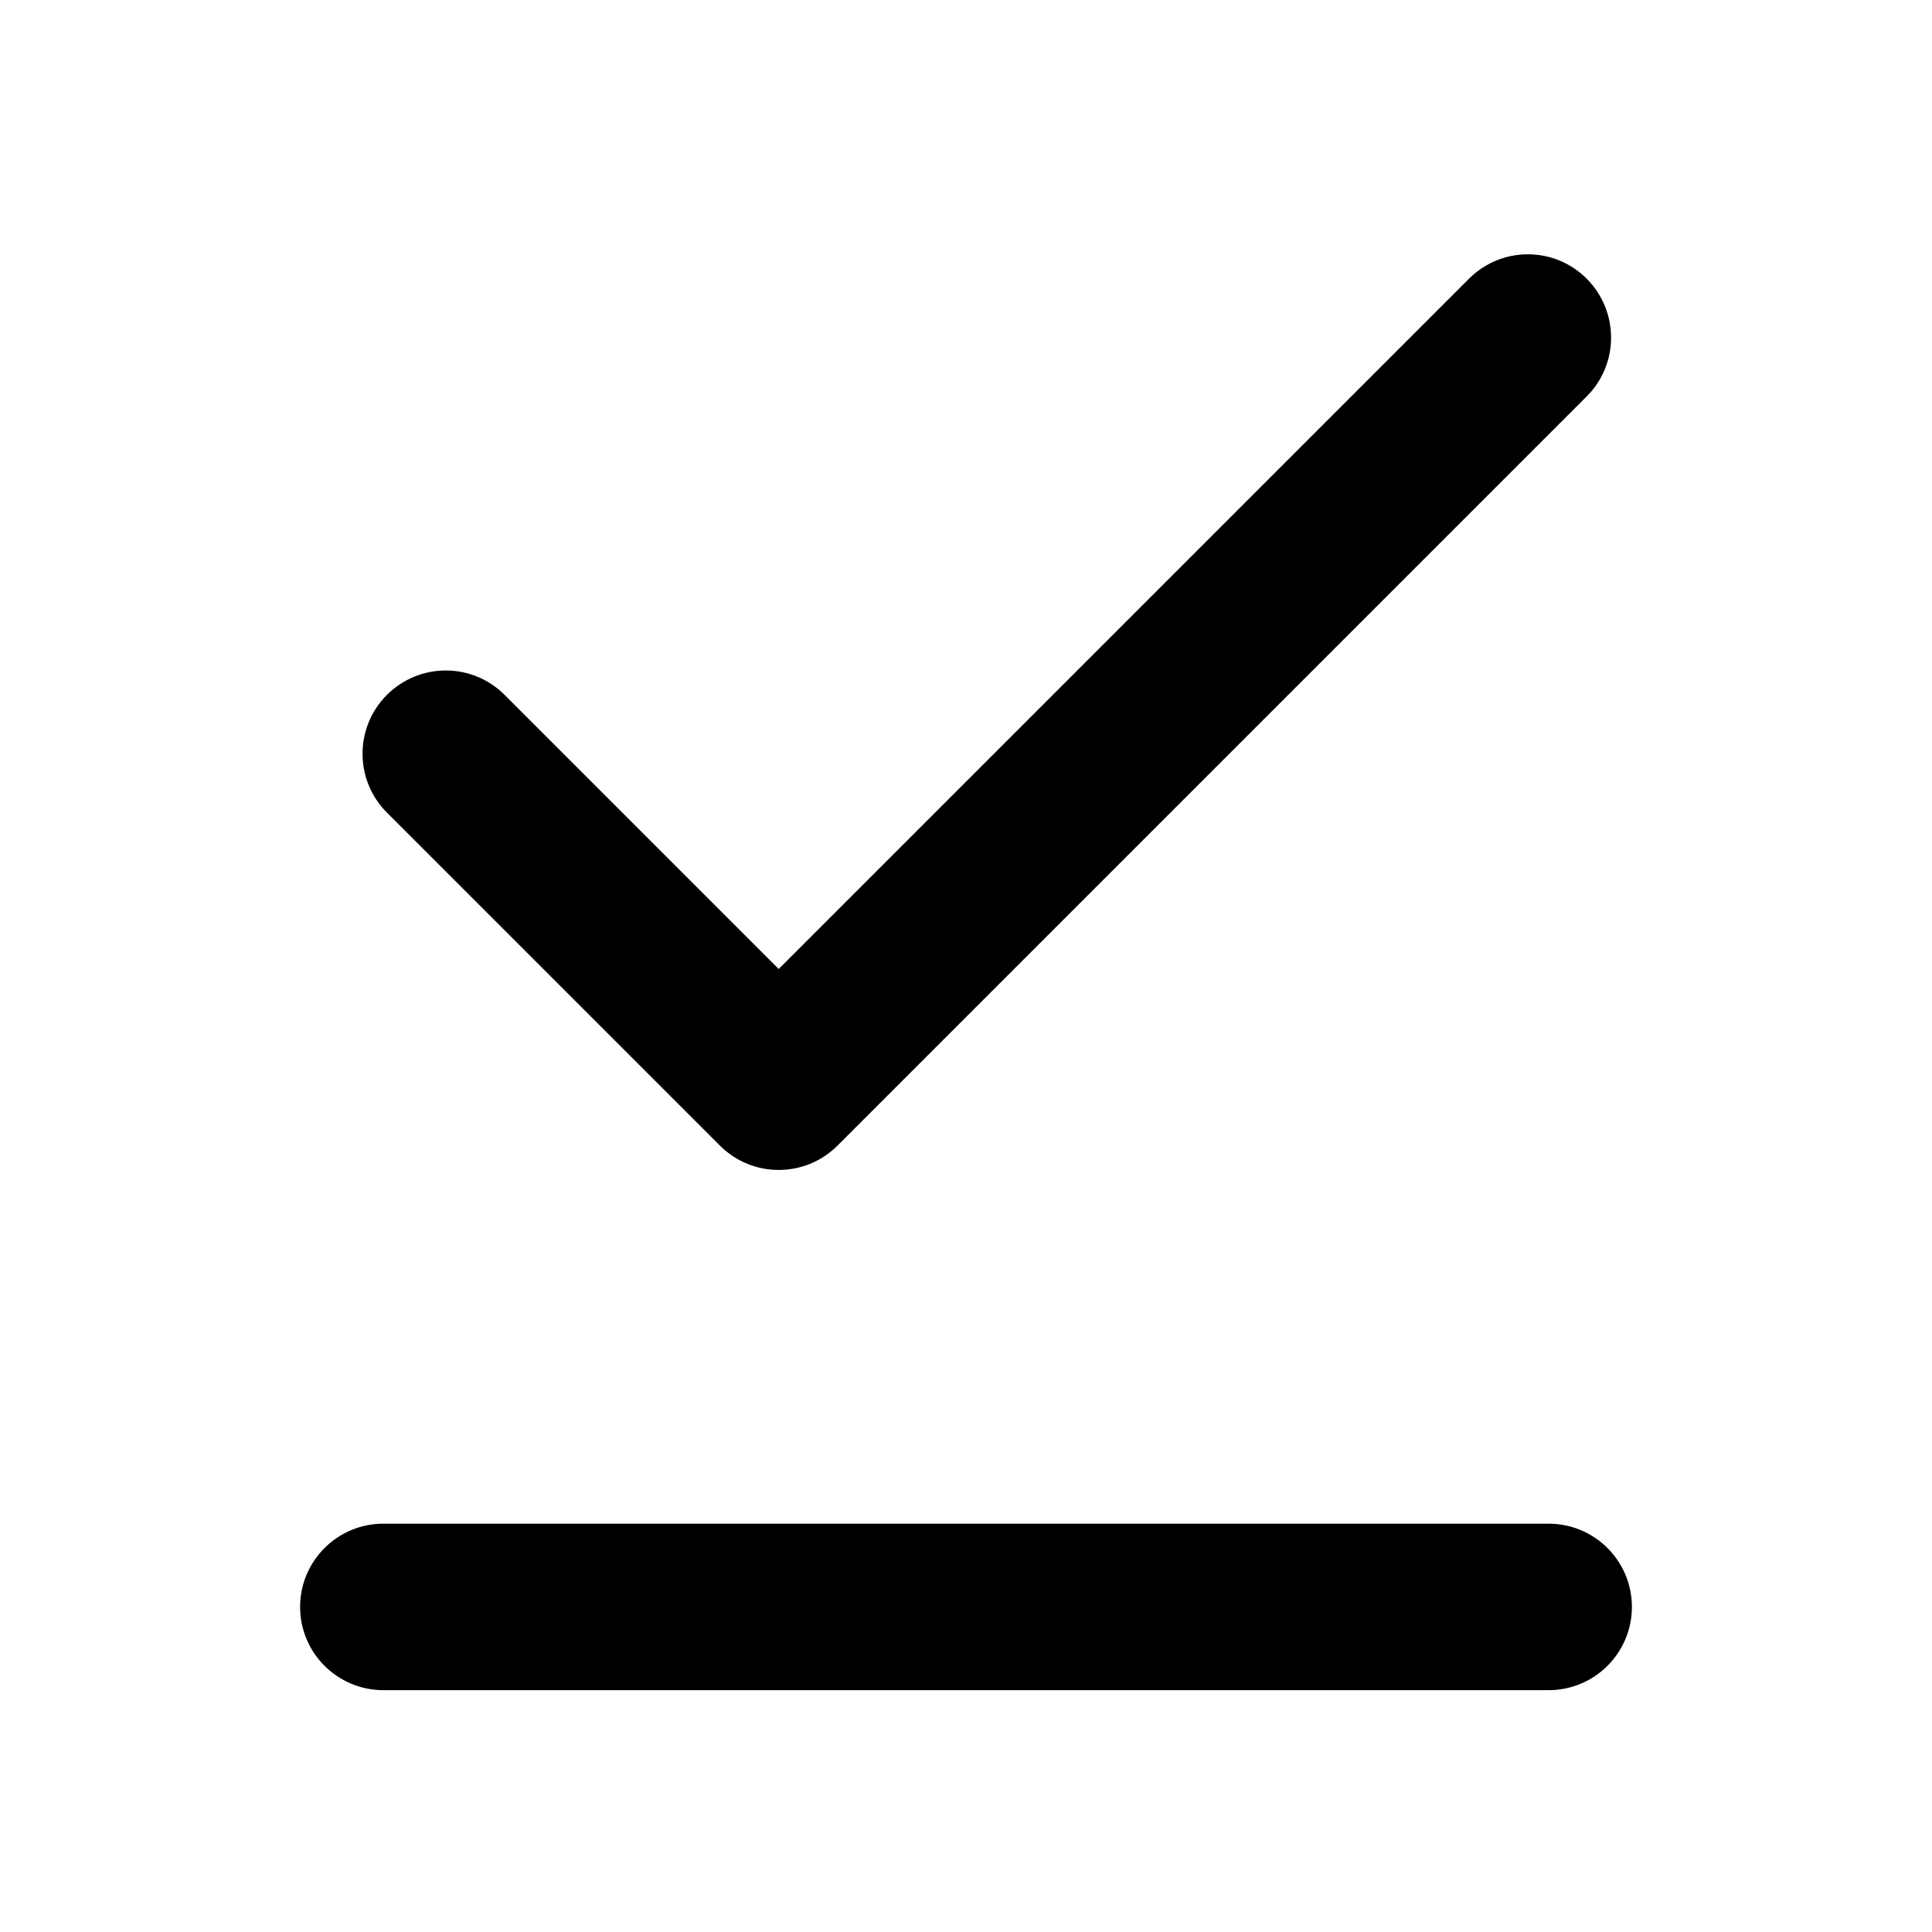
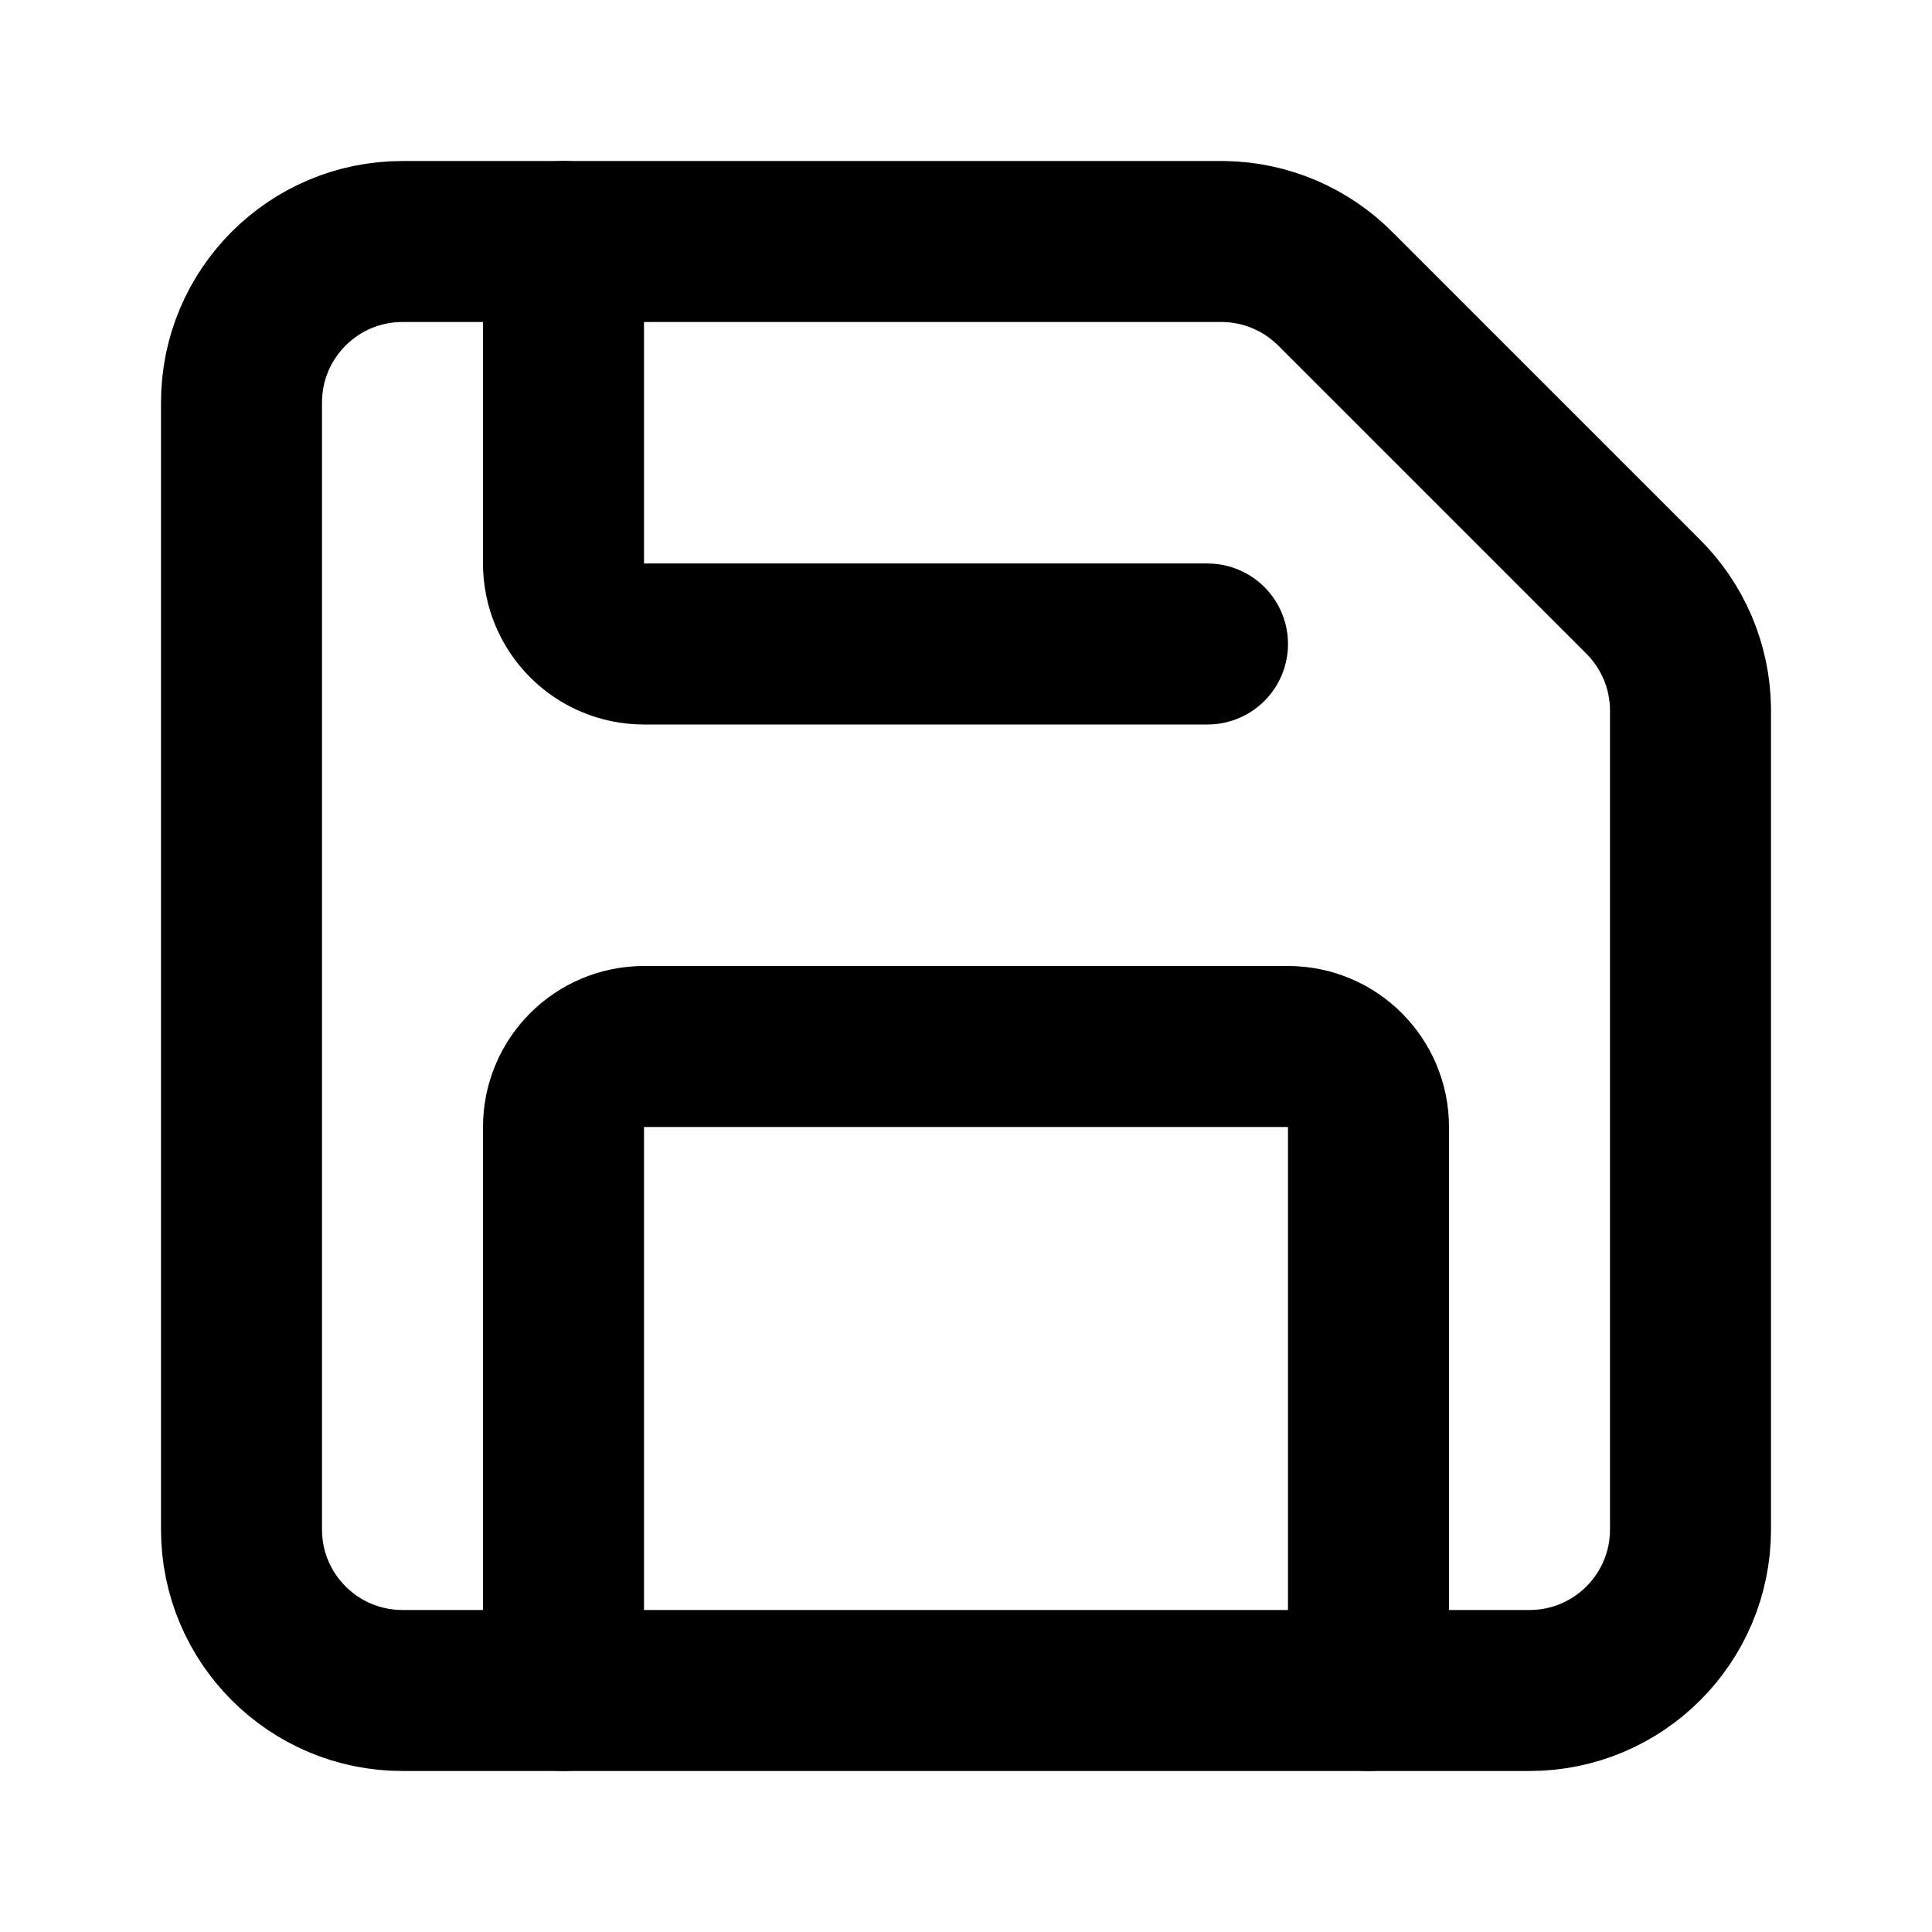
- <svg xmlns="http://www.w3.org/2000/svg" id="save-solid" width="24" height="24" viewBox="0 0 24 24" fill="currentColor" aria-hidden="true">
-   <g transform="translate(12 12) scale(1.034) translate(-12 -13.3)">
-     <g>
-       <path fill="currentColor" d="M19 20c0.552 0 1 0.448 1 1 0 0.552 -0.448 1 -1 1H5c-0.552 0 -1 -0.448 -1 -1 0 -0.552 0.448 -1 1 -1zm-0.957 -14.957c0.391 -0.391 1.024 -0.391 1.414 0s0.391 1.024 0 1.414l-9 9c-0.391 0.391 -1.024 0.391 -1.414 0l-4 -4c-0.391 -0.391 -0.39 -1.024 0 -1.414 0.391 -0.391 1.024 -0.391 1.414 0L9.75 13.336z" />
-     </g>
-   </g>
+ <svg xmlns="http://www.w3.org/2000/svg" id="save-solid" width="24" height="24" viewBox="0 0 24 24" fill="none" stroke="currentColor" stroke-width="2" stroke-linecap="round" stroke-linejoin="round" class="lucide lucide-save" aria-hidden="true">
+   <path d="M15.2 3a2 2 0 0 1 1.4.6l3.8 3.8a2 2 0 0 1 .6 1.4V19a2 2 0 0 1-2 2H5a2 2 0 0 1-2-2V5a2 2 0 0 1 2-2z" />
+   <path d="M17 21v-7a1 1 0 0 0-1-1H8a1 1 0 0 0-1 1v7" />
+   <path d="M7 3v4a1 1 0 0 0 1 1h7" />
</svg>
